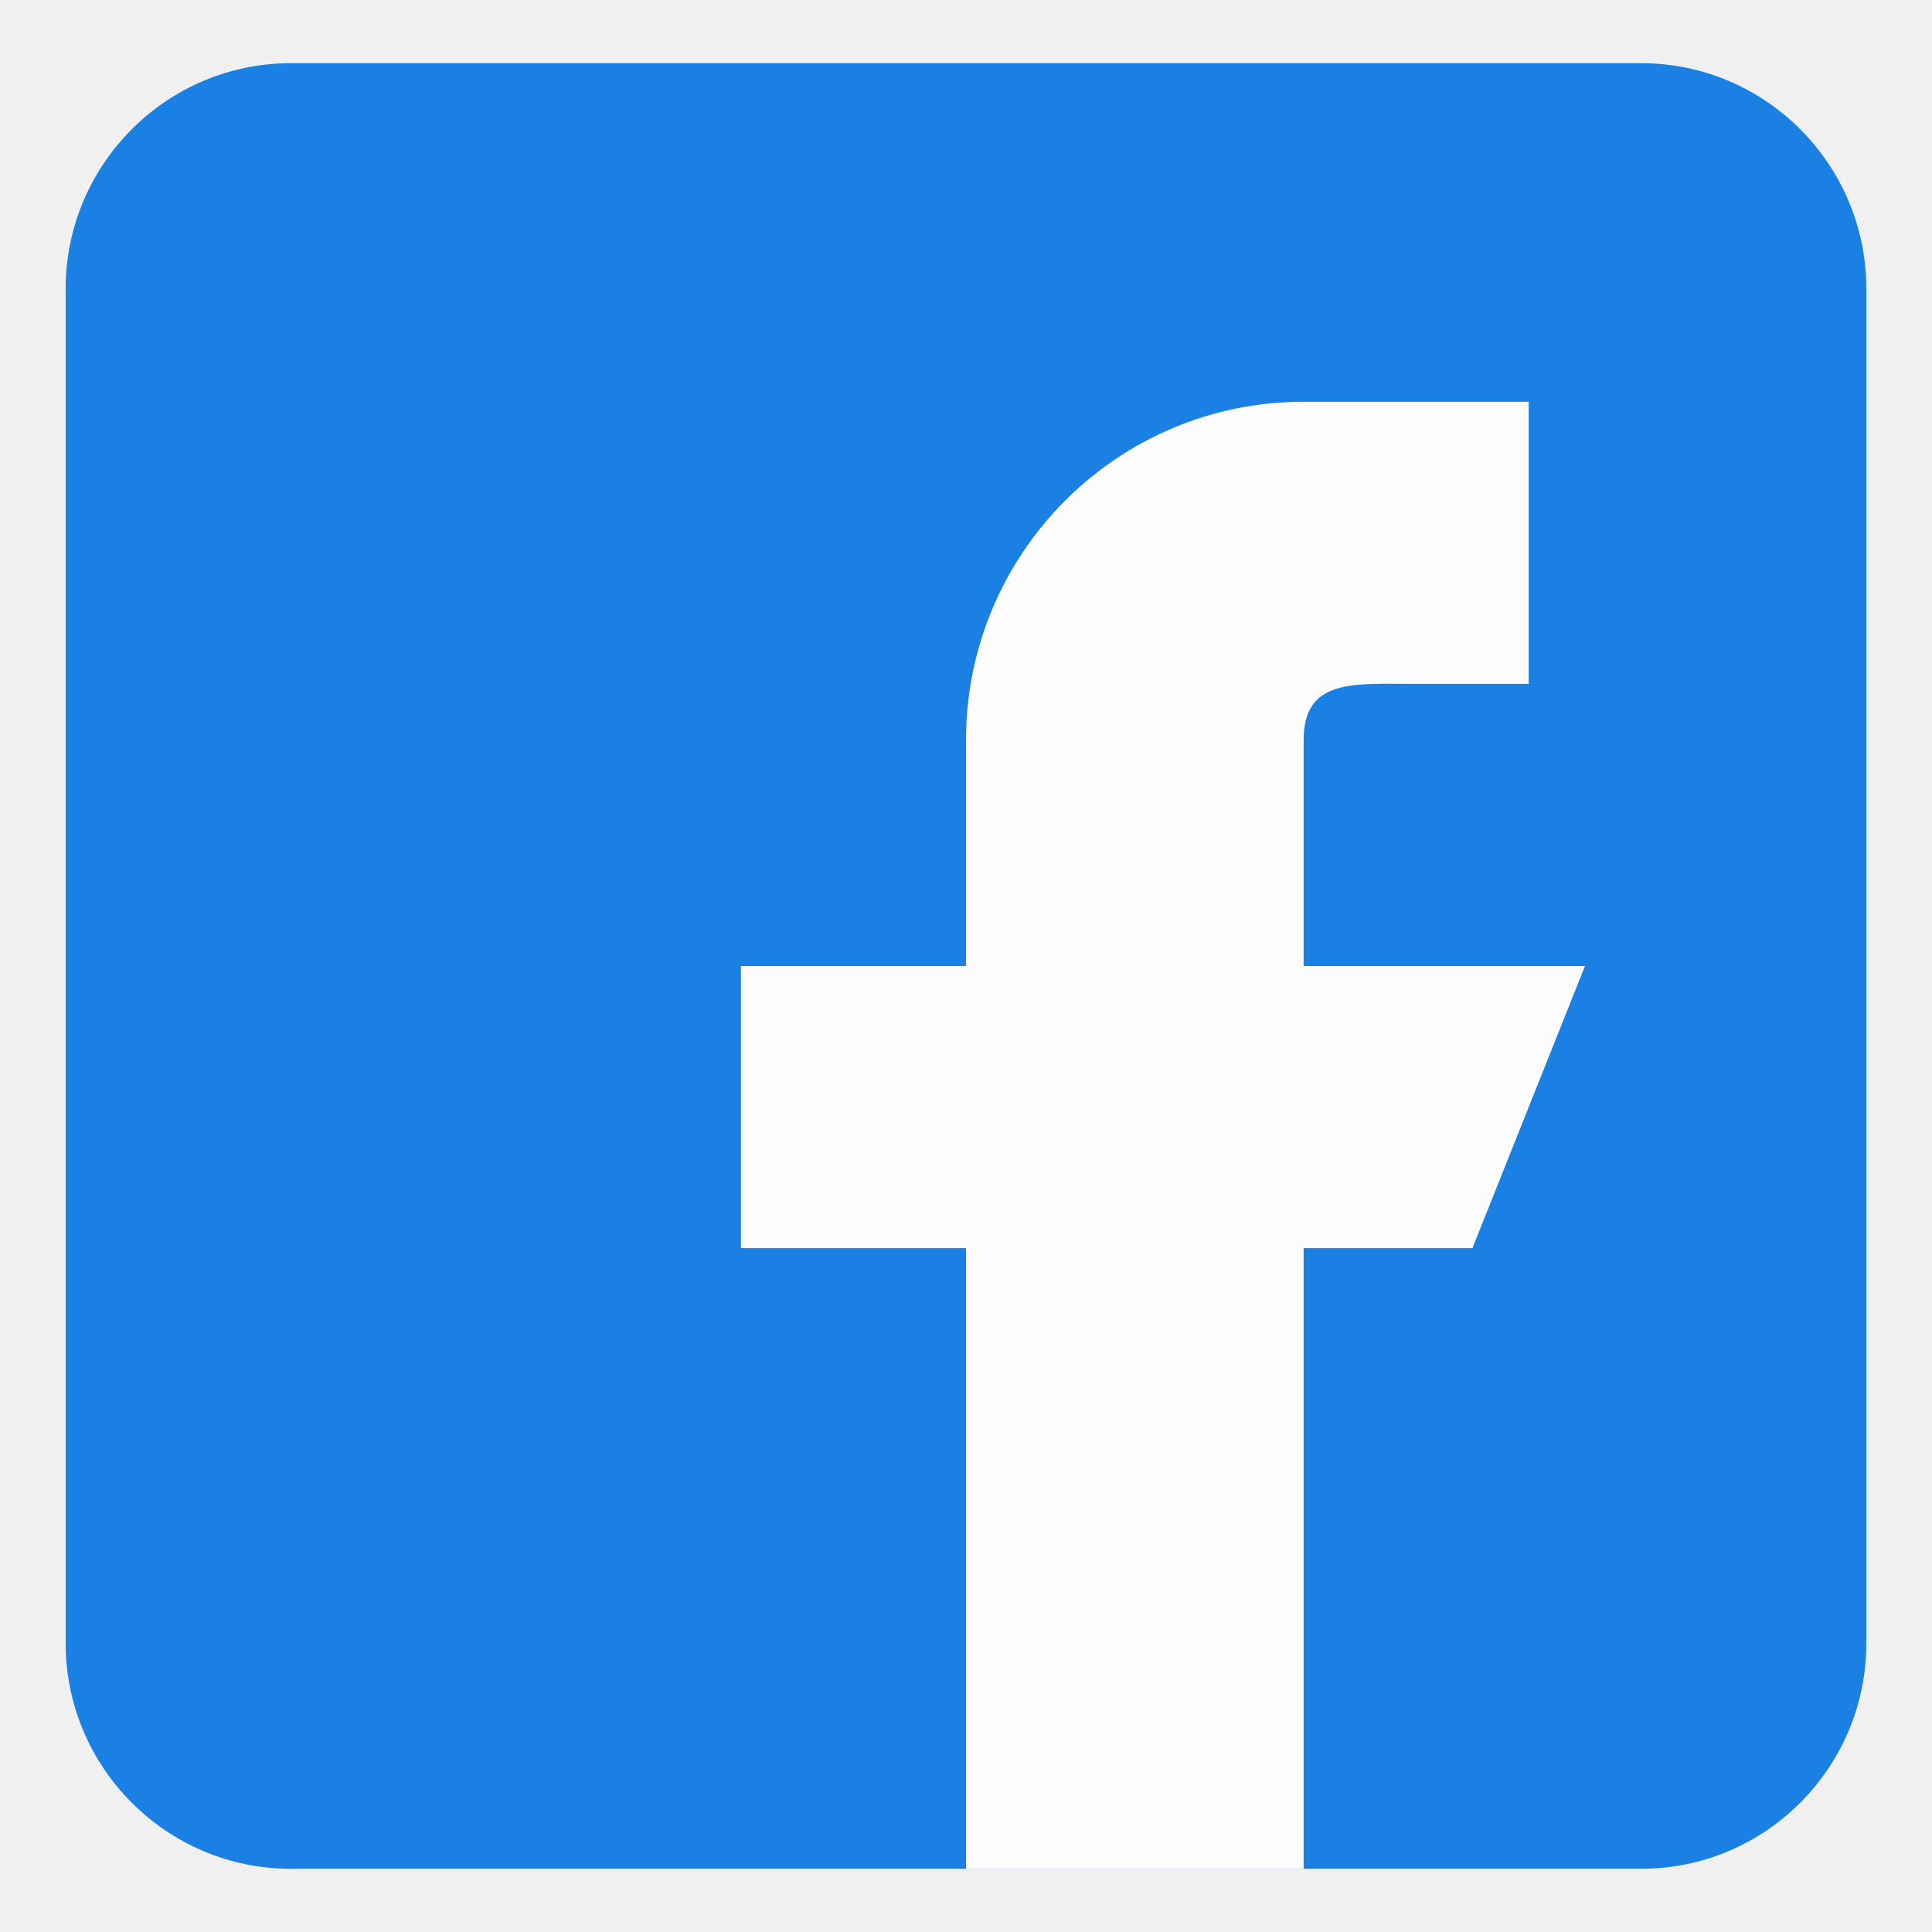
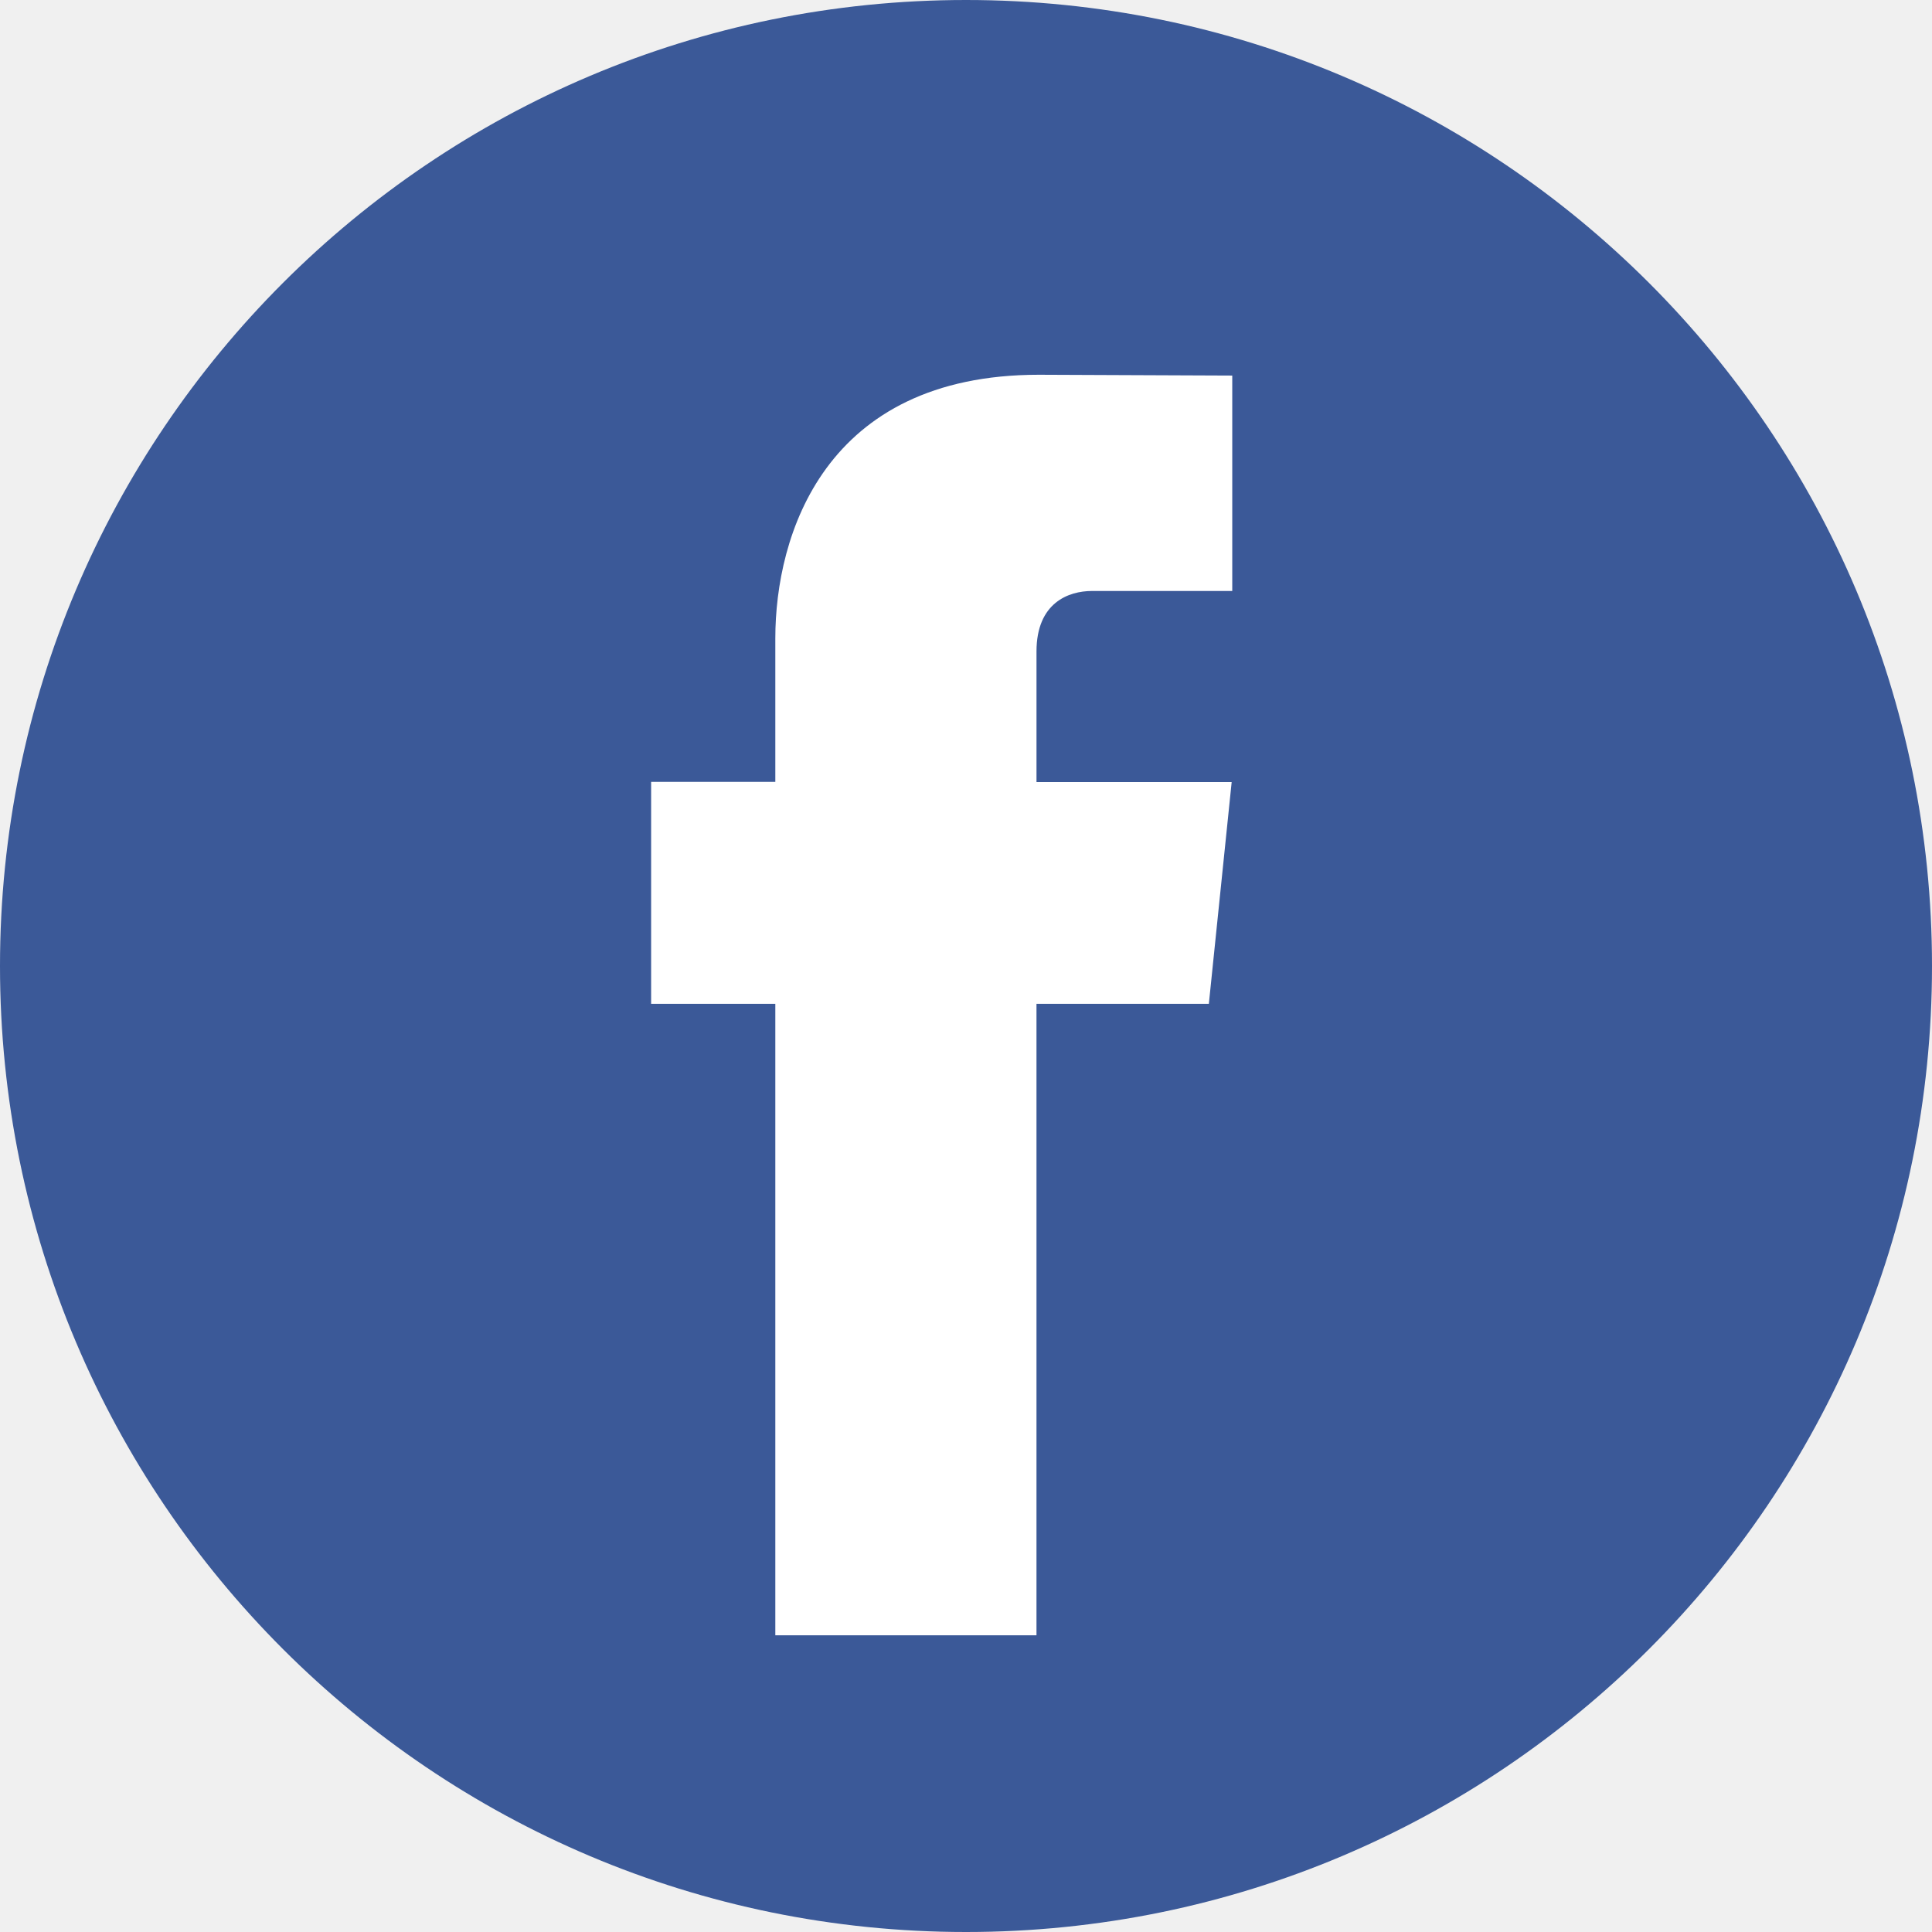
- <svg xmlns="http://www.w3.org/2000/svg" height="512px" style="enable-background:new 0 0 512 512;" version="1.1" viewBox="0 0 512 512" width="512px" xml:space="preserve">
-   <g id="_x38_3-facebook">
-     <g>
-       <g>
-         <path d="M434.949,16.75H77.045c-32.893,0-59.648,26.831-59.648,59.812v358.871     c0,32.985,26.756,59.816,59.648,59.816h357.904c32.898,0,59.654-26.831,59.654-59.816V76.563     C494.604,43.581,467.848,16.75,434.949,16.75L434.949,16.75z M434.949,16.75" style="fill:#1B80E4;" />
-         <path d="M420.039,256h-74.564v-59.813c0-16.51,13.365-14.951,29.824-14.951h29.83v-74.768h-59.654     c-49.42,0-89.473,40.162-89.473,89.719V256h-59.65v74.766h59.65V495.25h89.473V330.766h44.738L420.039,256z M420.039,256" style="fill:#FCFCFC;" />
-       </g>
-     </g>
+ <svg xmlns="http://www.w3.org/2000/svg" version="1.1" id="Capa_1" x="0px" y="0px" viewBox="0 0 112.196 112.196" style="enable-background:new 0 0 112.196 112.196;" xml:space="preserve">
+   <g>
+     <circle style="fill:#3B5998;" cx="56.098" cy="56.098" r="56.098" />
+     <path style="fill:#FFFFFF;" d="M70.201,58.294h-10.01v36.672H45.025V58.294h-7.213V45.406h7.213v-8.34   c0-5.964,2.833-15.303,15.301-15.303L71.56,21.81v12.51h-8.151c-1.337,0-3.217,0.668-3.217,3.513v7.585h11.334L70.201,58.294z" />
  </g>
-   <g id="Layer_1" />
+   <g>
+ </g>
+   <g>
+ </g>
+   <g>
+ </g>
+   <g>
+ </g>
+   <g>
+ </g>
+   <g>
+ </g>
+   <g>
+ </g>
+   <g>
+ </g>
+   <g>
+ </g>
+   <g>
+ </g>
+   <g>
+ </g>
+   <g>
+ </g>
+   <g>
+ </g>
+   <g>
+ </g>
+   <g>
+ </g>
</svg>
